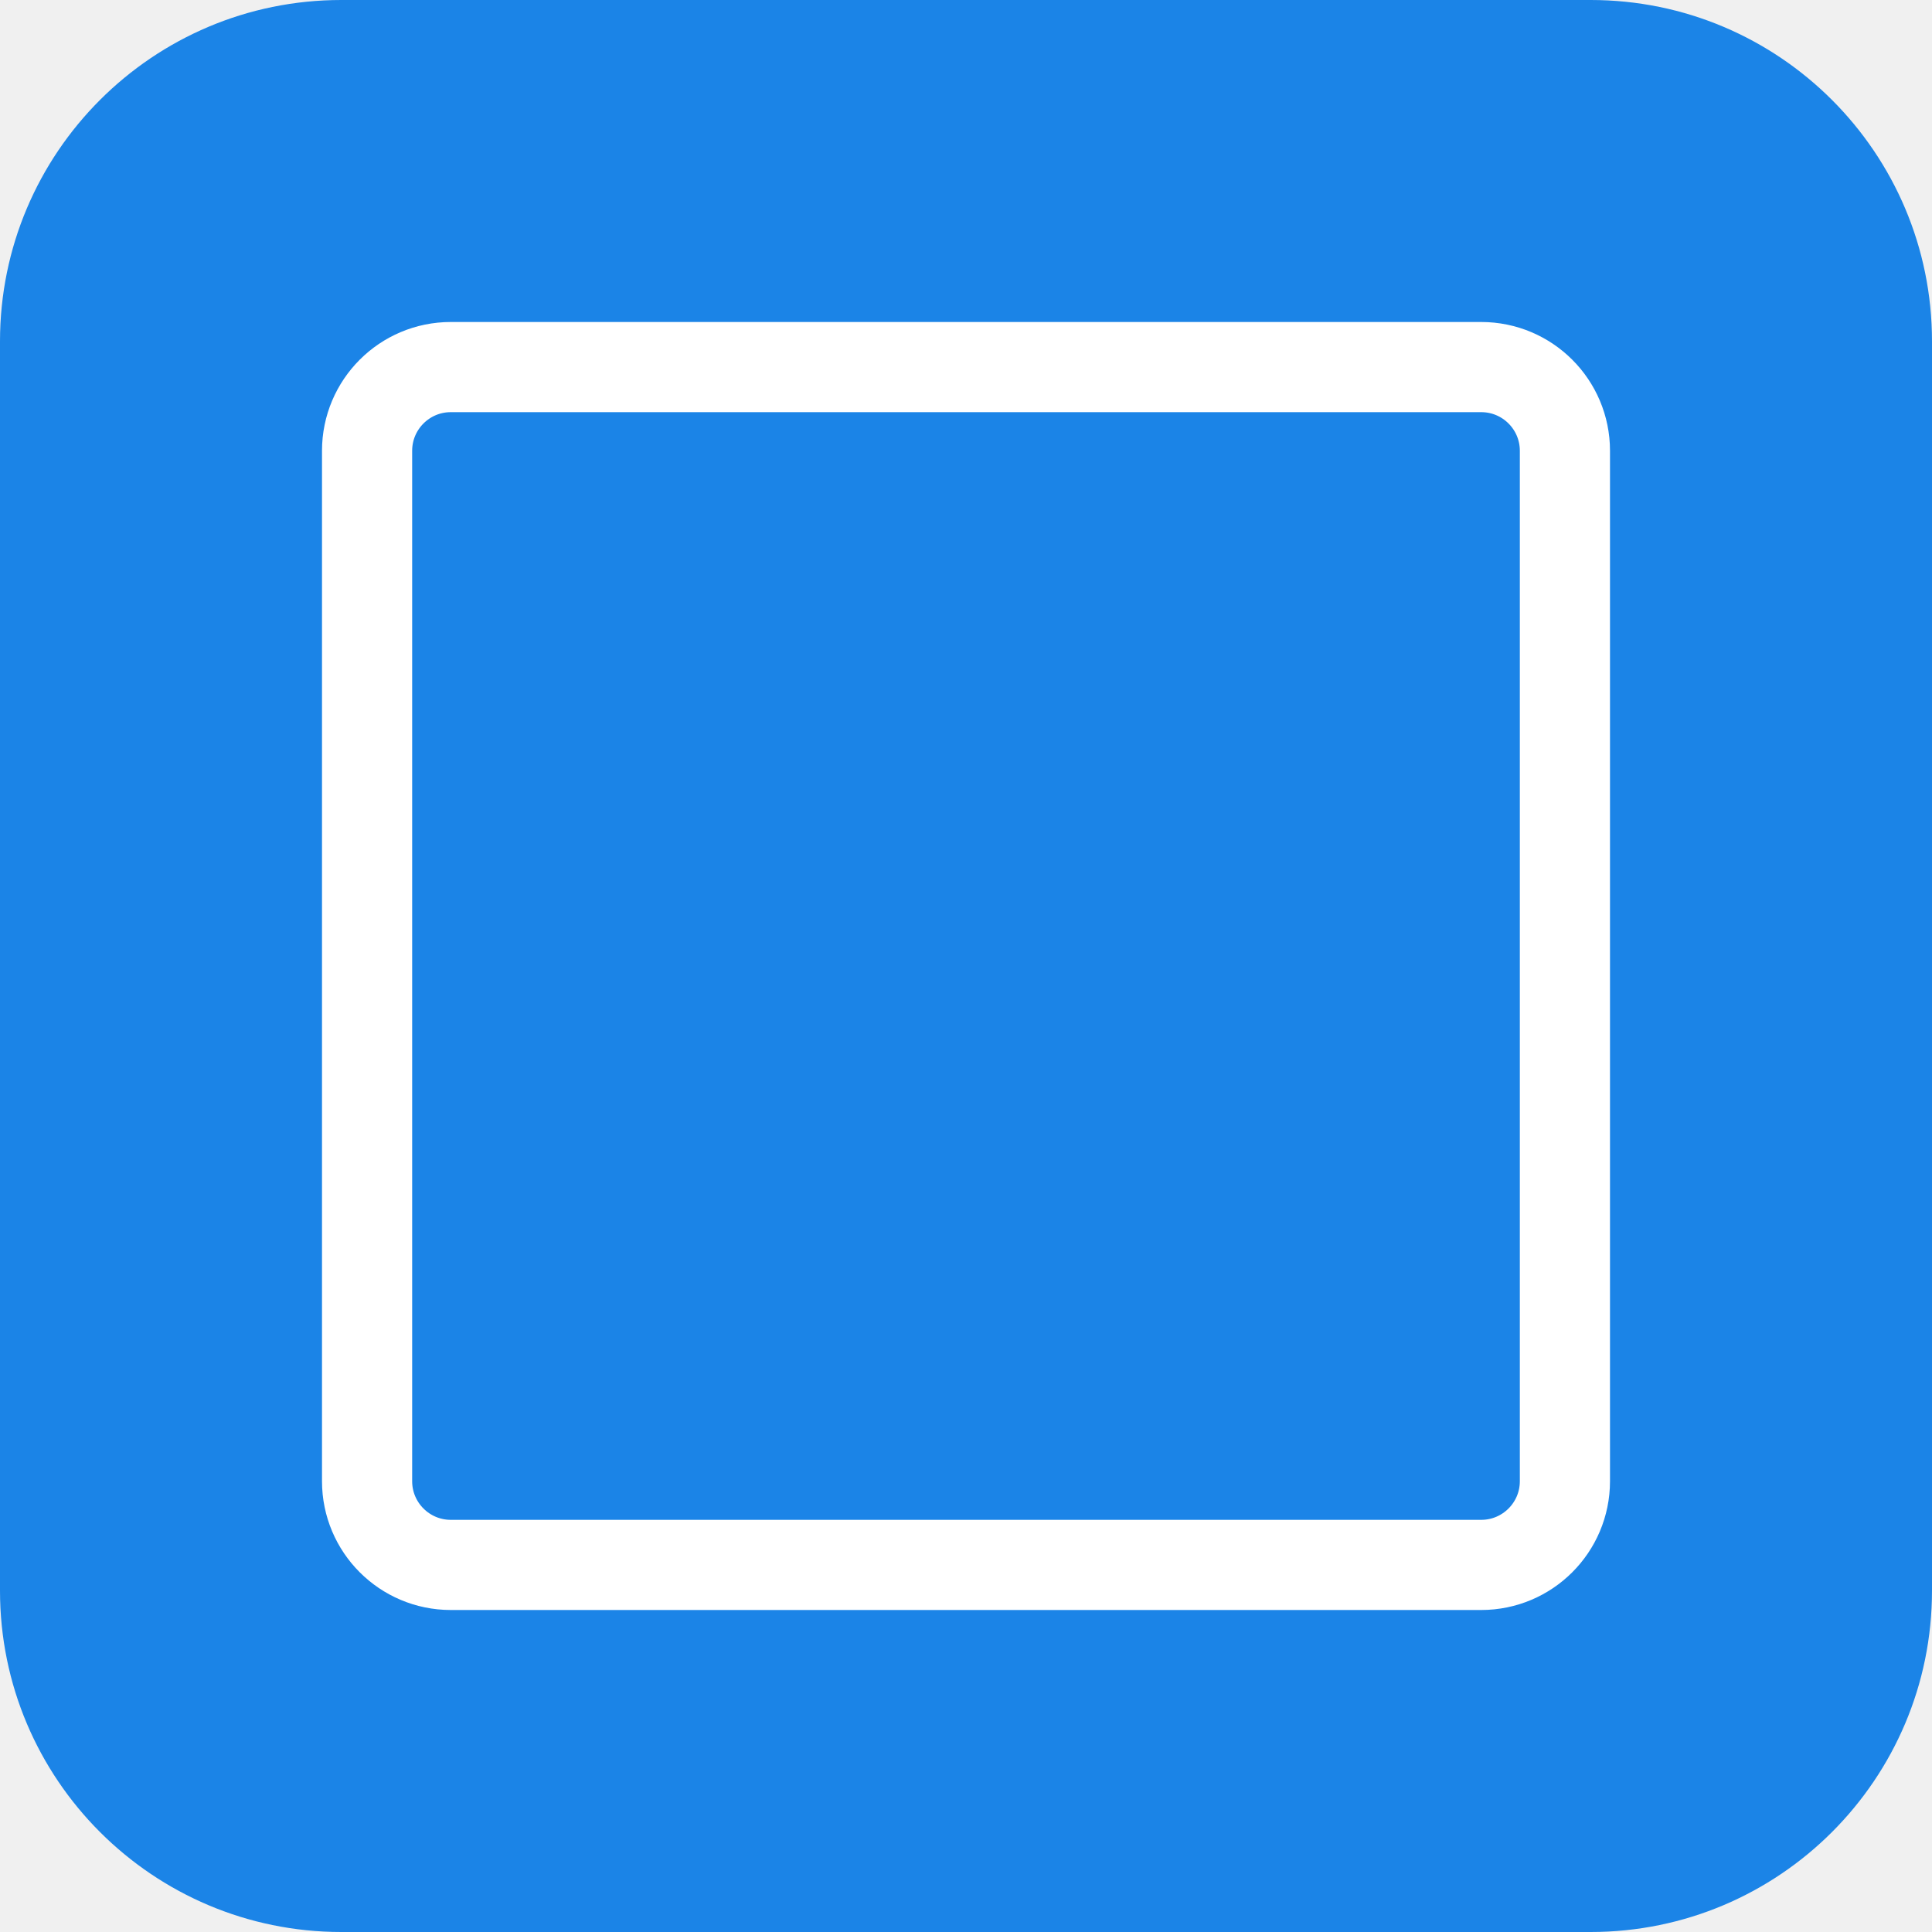
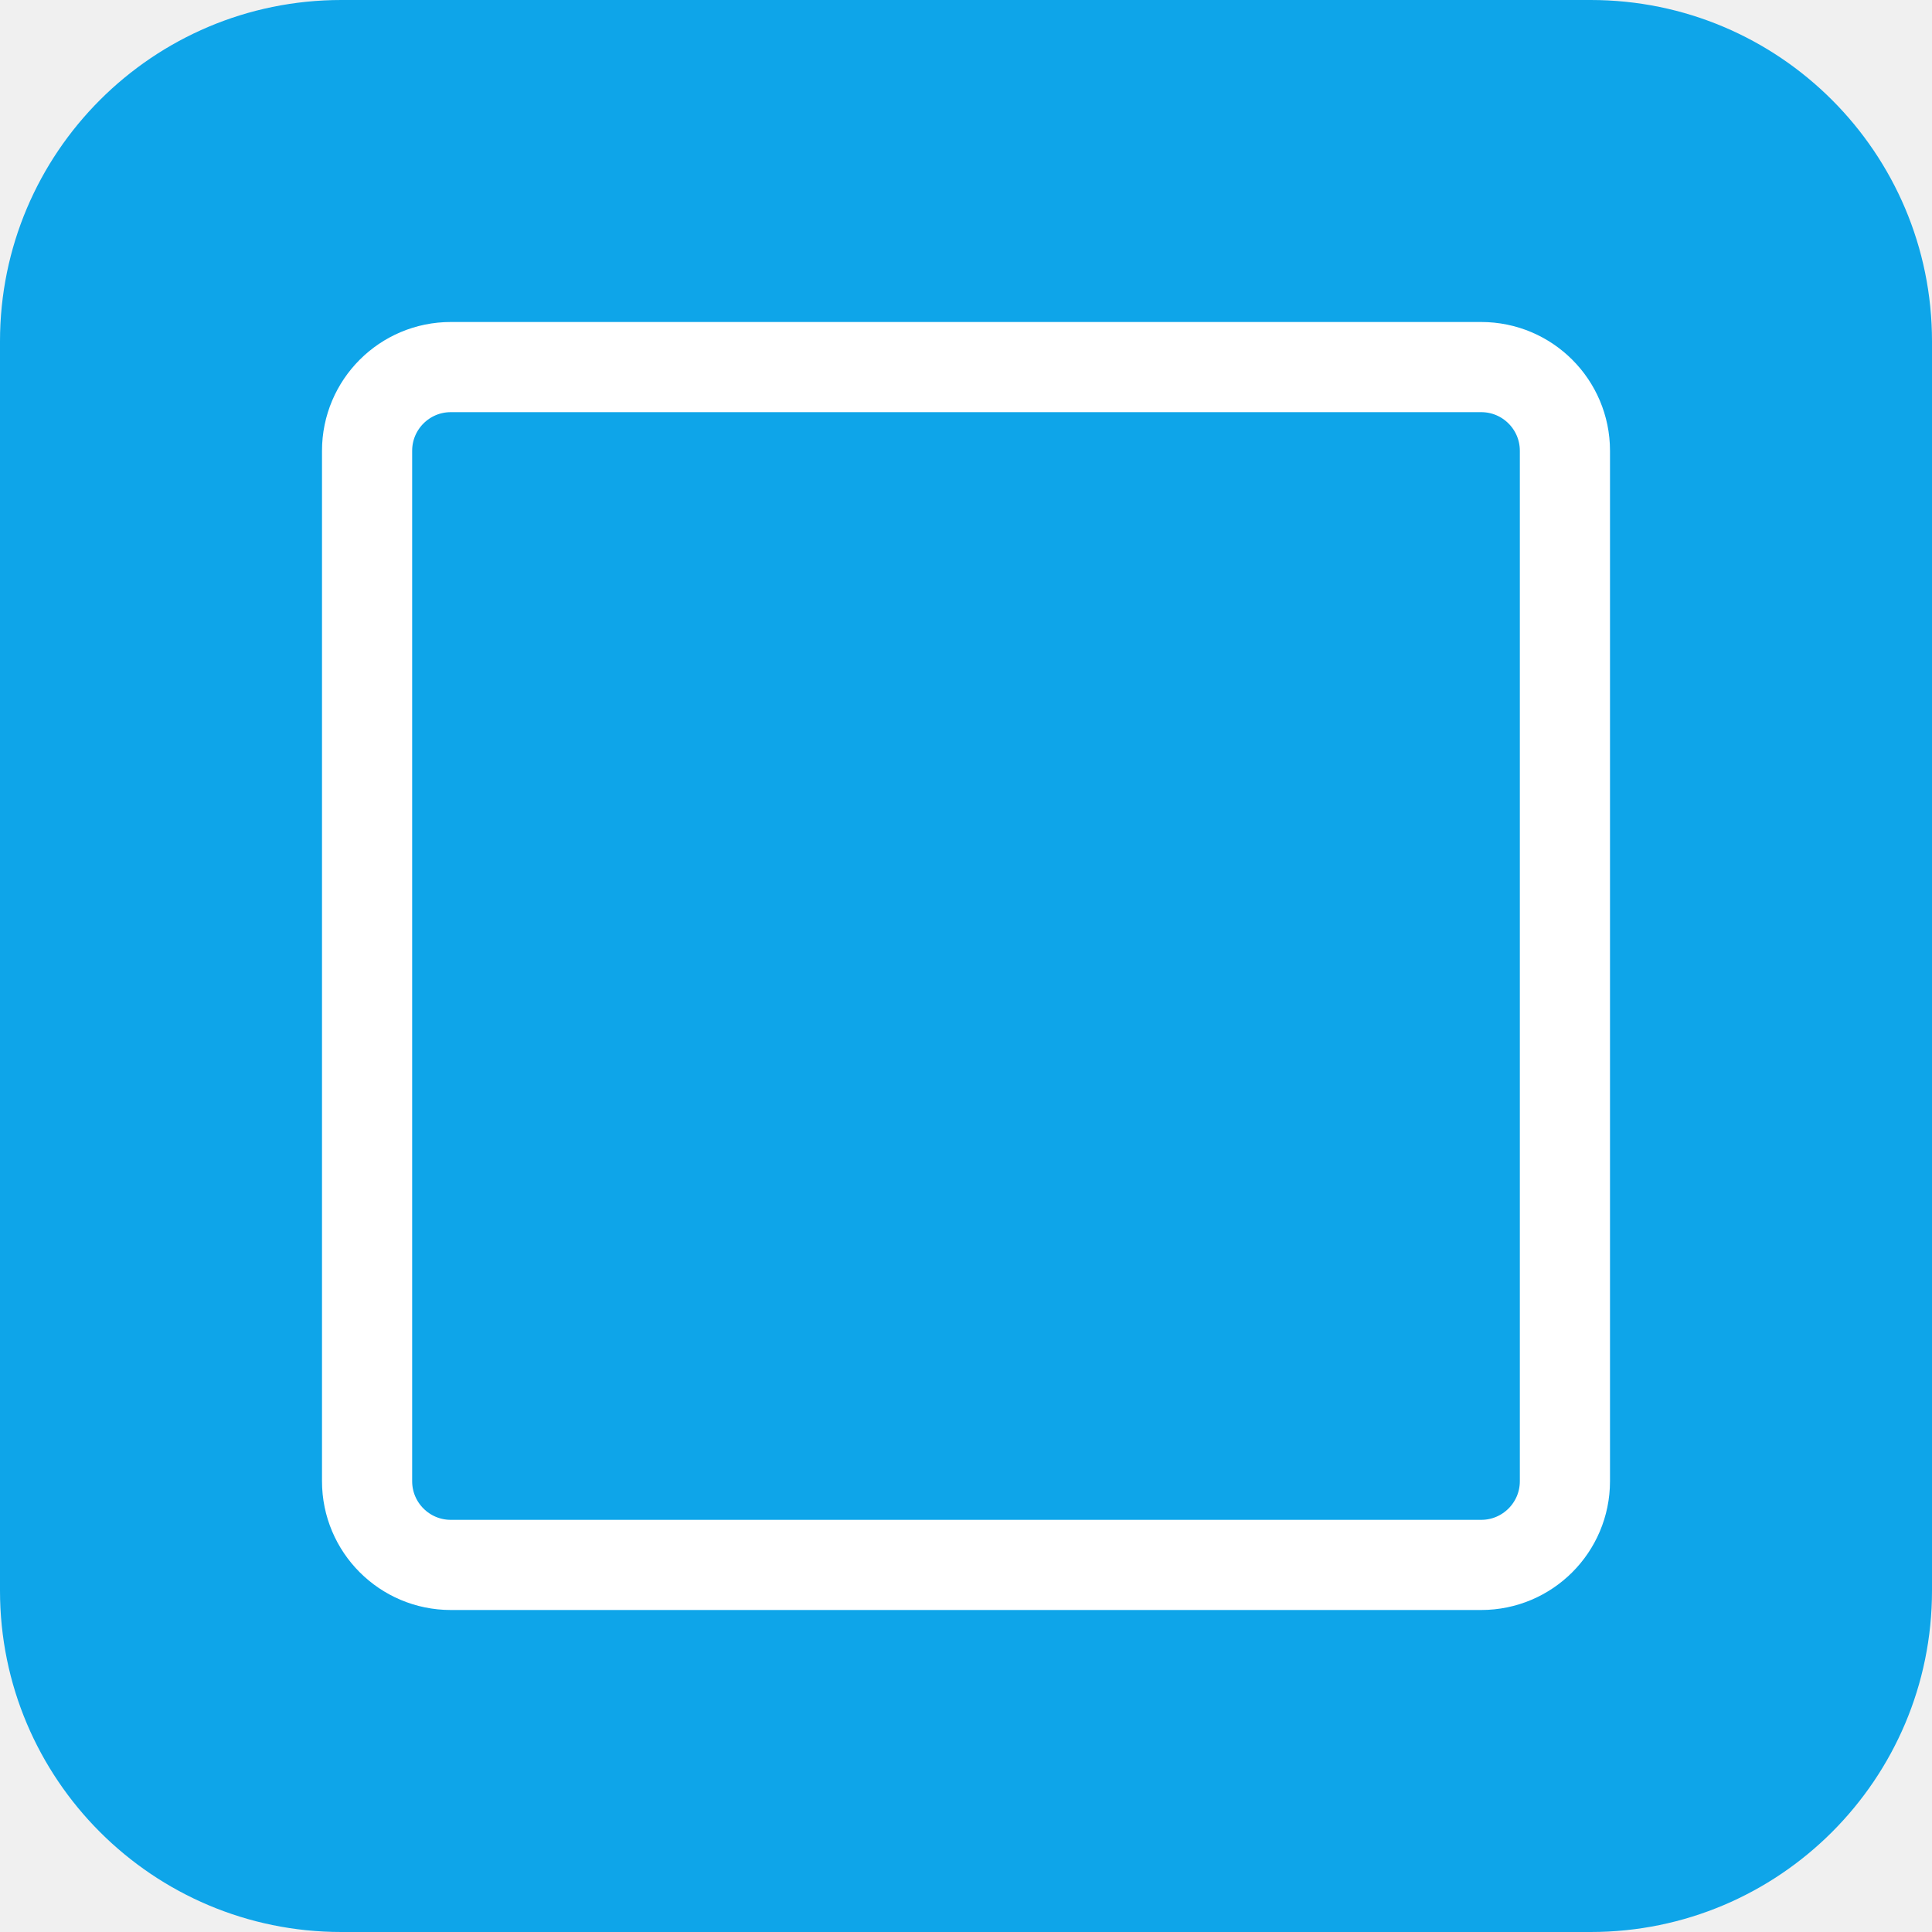
<svg xmlns="http://www.w3.org/2000/svg" width="300" height="300" viewBox="0 0 300 300" fill="none">
  <g clip-path="url(#clip0_4082_383)">
-     <path d="M0 2C0 0.895 0.895 0 2 0H300V300H0V2Z" fill="#1B84E7" />
+     <path d="M0 2C0 0.895 0.895 0 2 0H300V300H0V2Z" fill="#0EA5E9" />
    <rect x="57" y="57" width="186" height="186" rx="13" stroke="white" stroke-width="14" />
  </g>
  <defs>
    <clipPath id="clip0_4082_383">
      <rect width="300" height="300" rx="53" fill="white" />
    </clipPath>
  </defs>
</svg>
